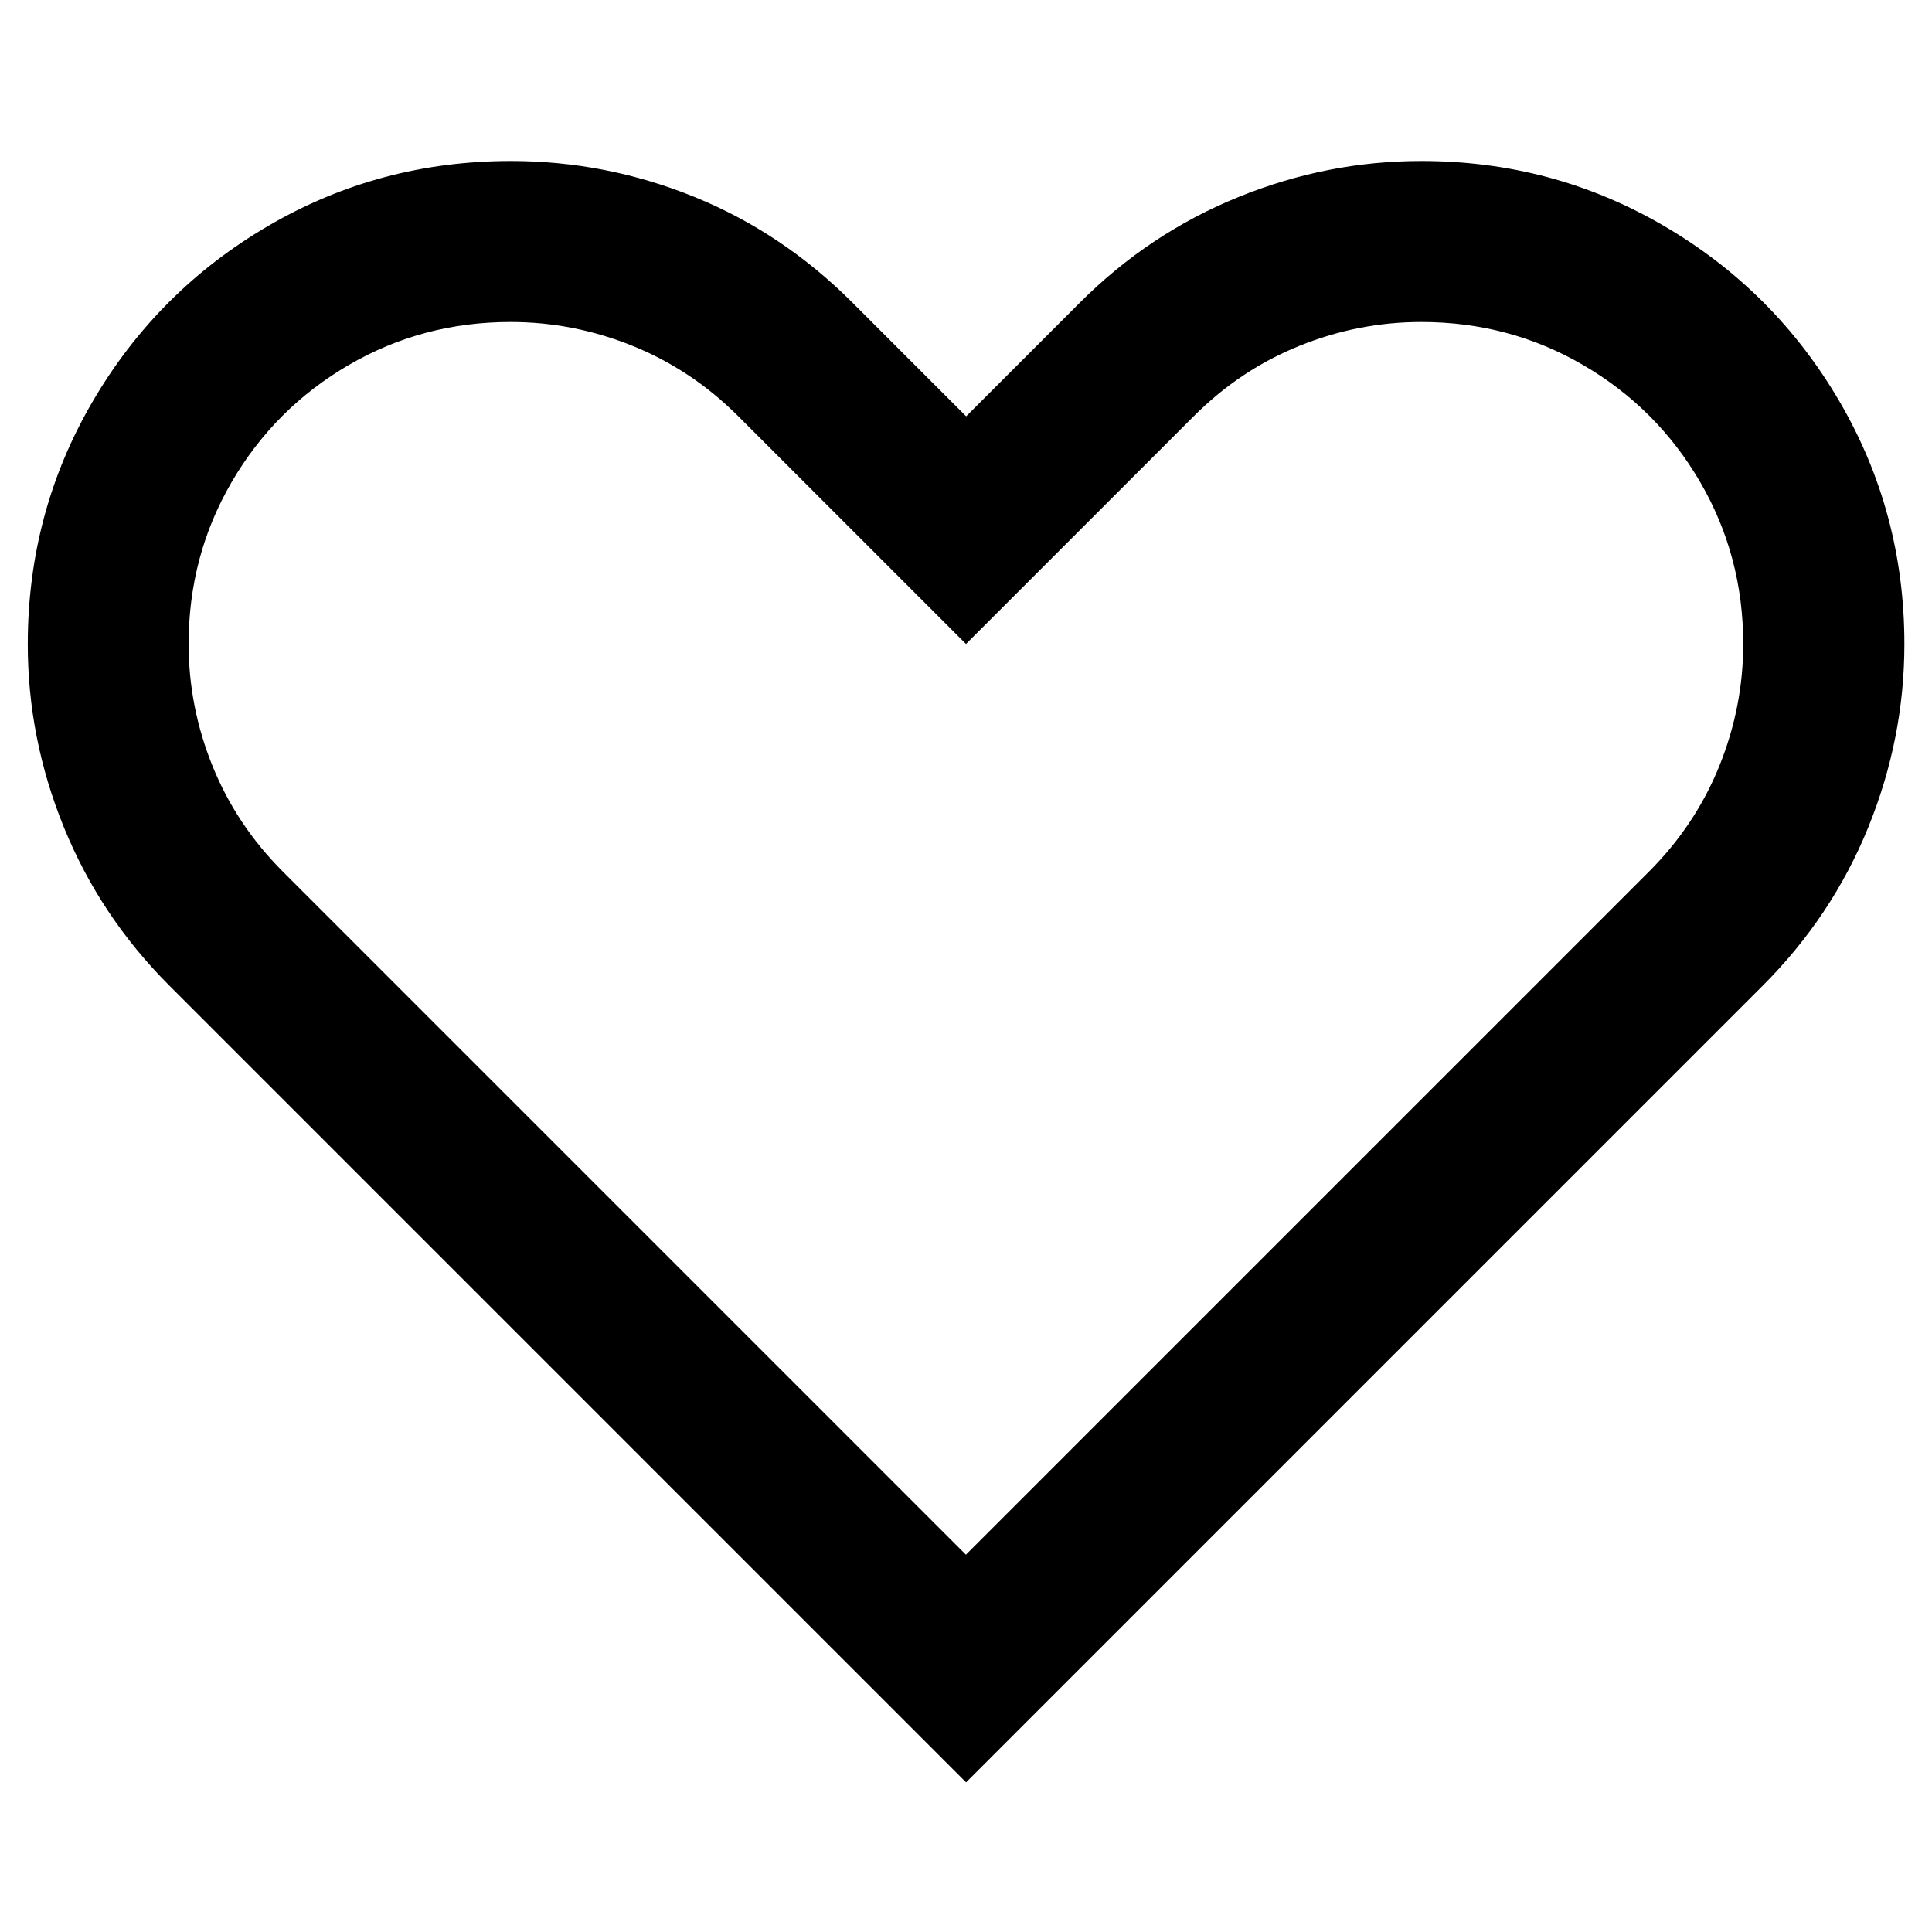
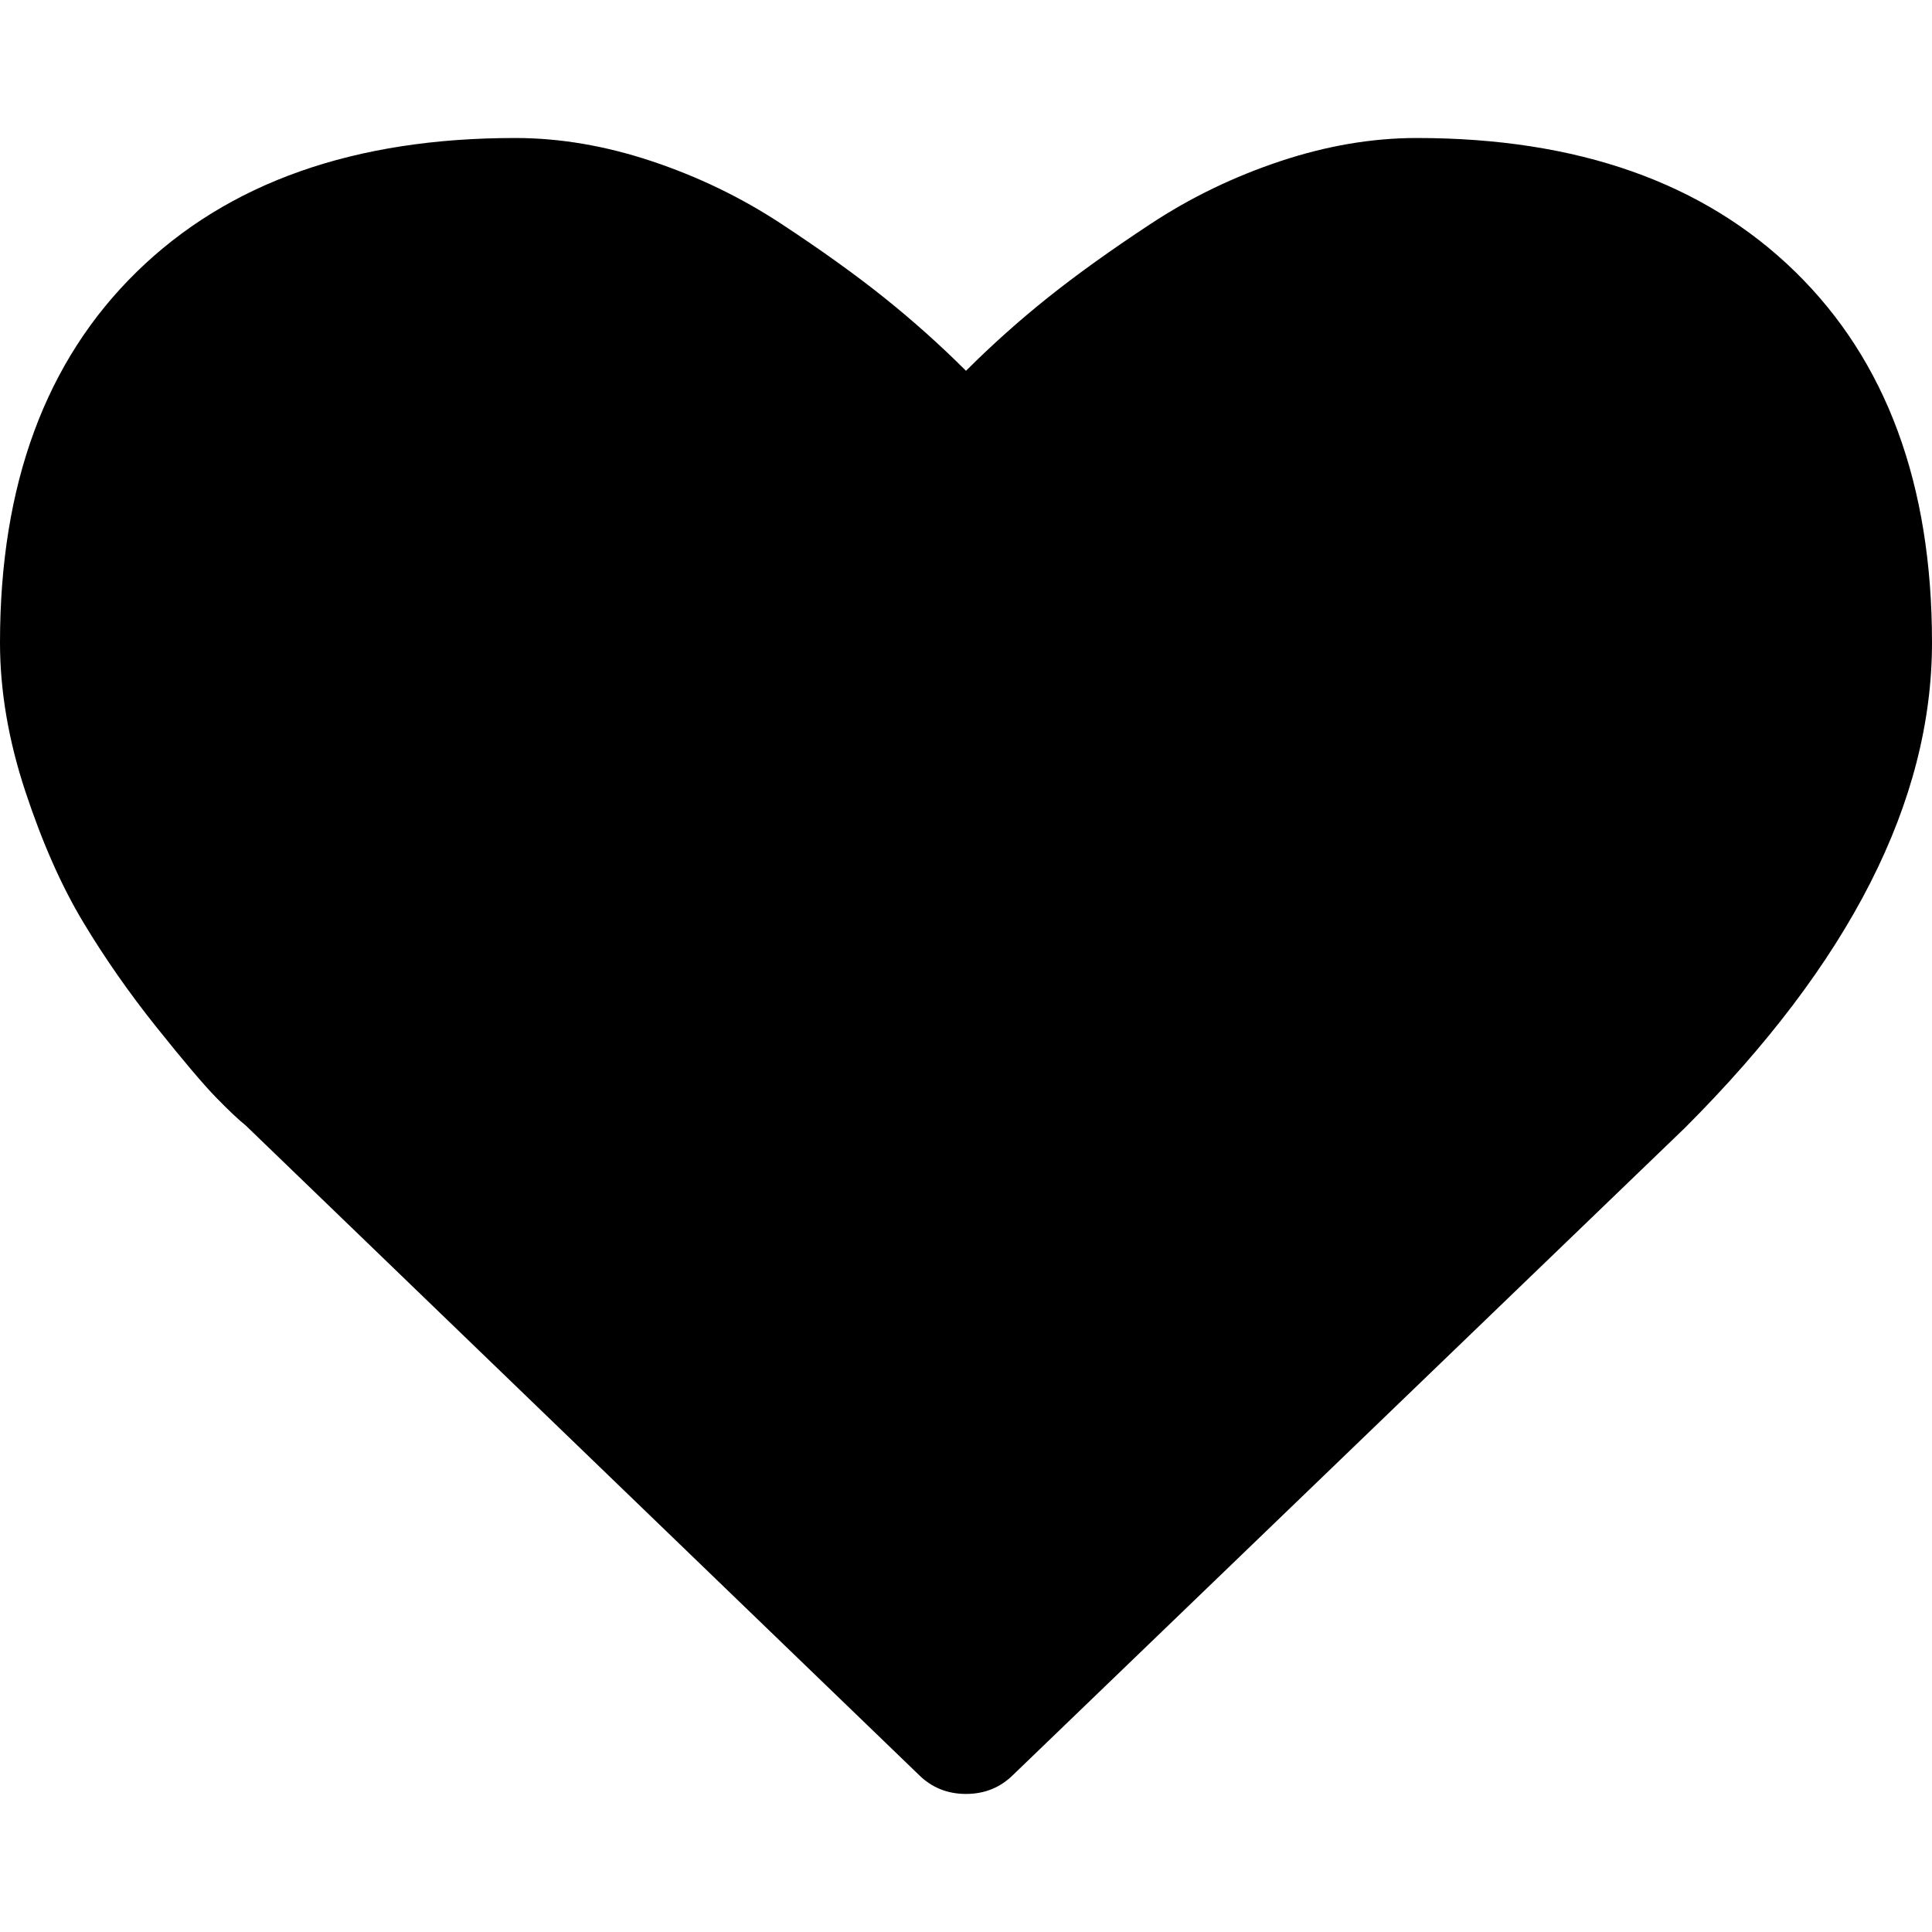
- <svg xmlns="http://www.w3.org/2000/svg" version="1.1" width="24" height="24" viewBox="0 0 24 24">
+ <svg xmlns="http://www.w3.org/2000/svg" version="1.1" width="28" height="28" viewBox="0 0 28 28">
  <g id="icomoon-ignore">
</g>
-   <path d="M17.656 2q1.633 0 3.012 0.805t2.184 2.184 0.805 3.012q0 1.172-0.449 2.277t-1.309 1.965l-9.898 9.898-9.898-9.898q-0.859-0.859-1.309-1.965t-0.449-2.277q0-1.633 0.805-3.012t2.184-2.184 3.012-0.805q1.18 0 2.277 0.445t1.965 1.313l1.414 1.414 1.414-1.414q0.859-0.859 1.965-1.309t2.277-0.449zM17.656 4q-0.781 0-1.516 0.297t-1.312 0.875l-2.828 2.828-2.828-2.828q-0.578-0.578-1.313-0.875t-1.516-0.297q-1.094 0-2.012 0.535t-1.453 1.453-0.535 2.012q0 0.781 0.297 1.516t0.875 1.313l8.484 8.484 8.484-8.484q0.578-0.578 0.875-1.313t0.297-1.516q0-1.094-0.535-2.012t-1.453-1.453-2.012-0.535z" fill="#000000" />
+   <path d="M0 9.312q0-3.437 1.984-5.375t5.484-1.937q0.969 0 1.977 0.336t1.875 0.906 1.492 1.070 1.188 1.062q0.562-0.562 1.188-1.062t1.492-1.070 1.875-0.906 1.977-0.336q3.5 0 5.484 1.937t1.984 5.375q0 3.453-3.578 7.031l-9.734 9.375q-0.281 0.281-0.688 0.281t-0.688-0.281l-9.75-9.406q-0.156-0.125-0.43-0.406t-0.867-1.023-1.062-1.523-0.836-1.891-0.367-2.156z" fill="#000000" />
</svg>
